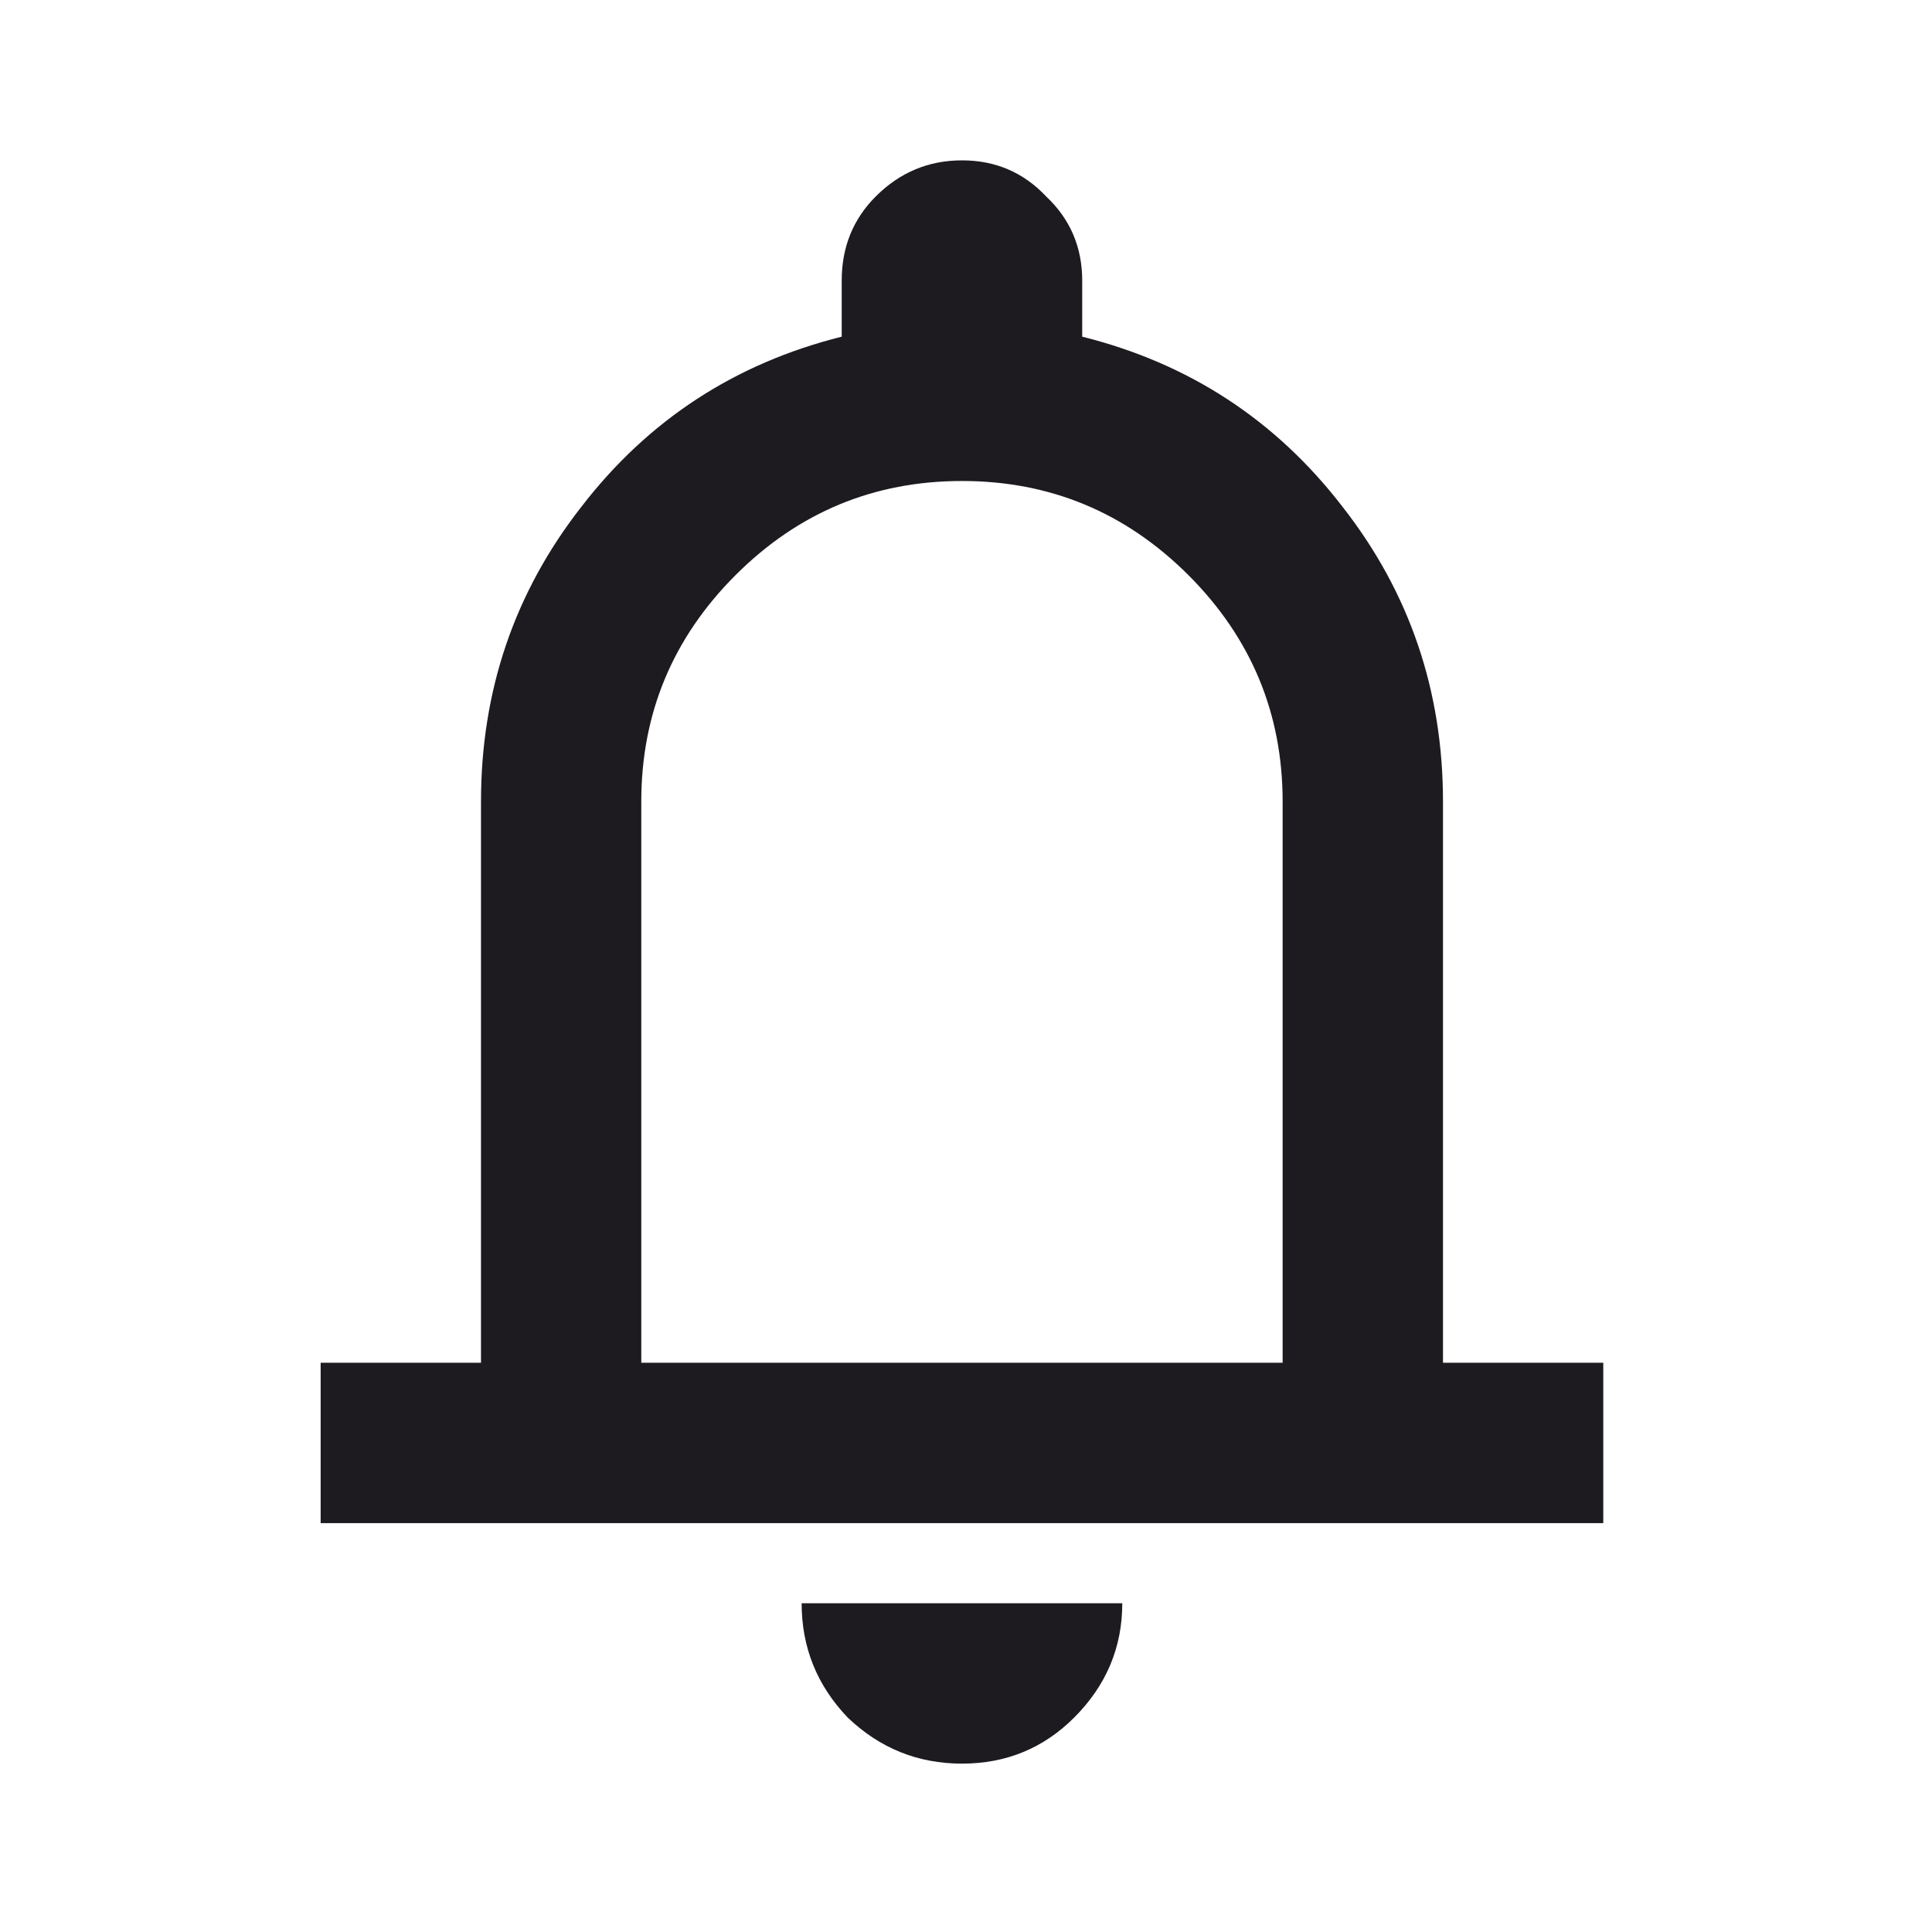
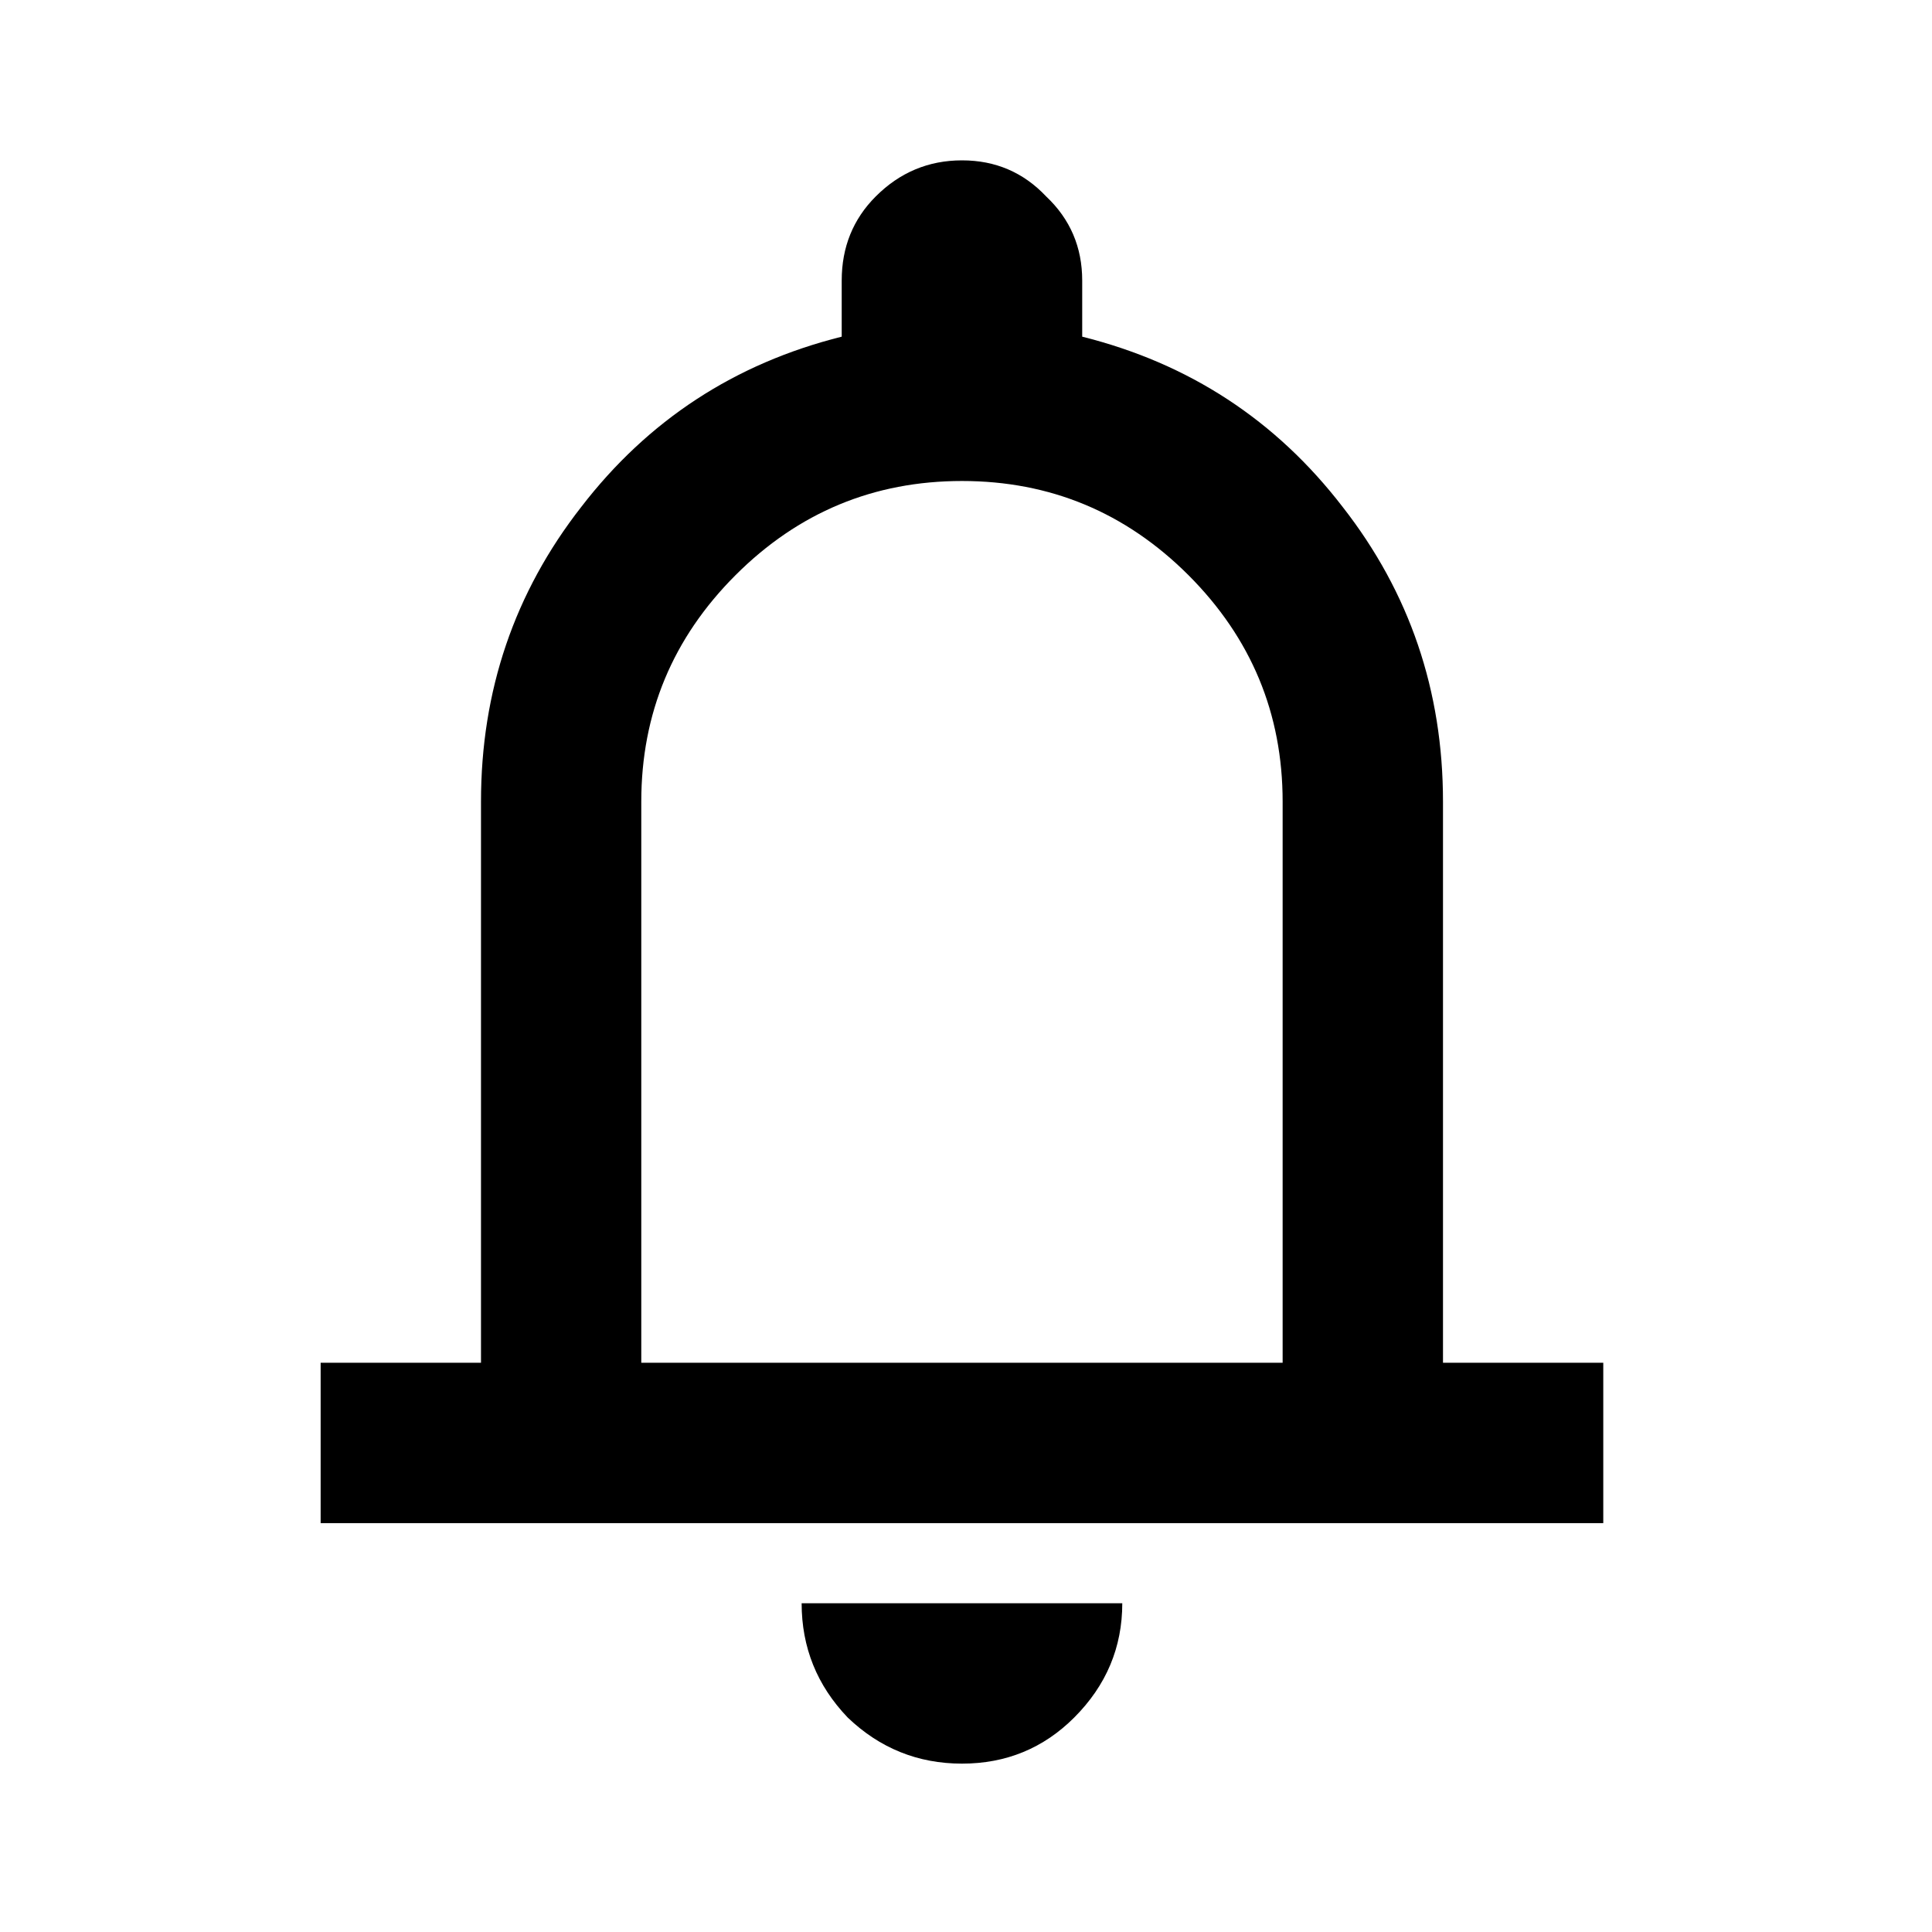
<svg xmlns="http://www.w3.org/2000/svg" width="27" height="27" viewBox="0 0 27 27" fill="none">
-   <path d="M4.481 21.286V19.045H6.722V11.203C6.722 9.653 7.189 8.281 8.122 7.086C9.056 5.872 10.27 5.079 11.763 4.705V3.921C11.763 3.454 11.922 3.062 12.239 2.745C12.575 2.409 12.977 2.241 13.444 2.241C13.911 2.241 14.303 2.409 14.62 2.745C14.956 3.062 15.124 3.454 15.124 3.921V4.705C16.618 5.079 17.832 5.872 18.765 7.086C19.699 8.281 20.166 9.653 20.166 11.203V19.045H22.406V21.286H4.481ZM13.444 24.647C12.828 24.647 12.295 24.432 11.847 24.003C11.418 23.555 11.203 23.023 11.203 22.406H15.684C15.684 23.023 15.46 23.555 15.012 24.003C14.583 24.432 14.06 24.647 13.444 24.647ZM8.962 19.045H17.925V11.203C17.925 9.971 17.486 8.916 16.609 8.038C15.731 7.161 14.676 6.722 13.444 6.722C12.211 6.722 11.156 7.161 10.279 8.038C9.401 8.916 8.962 9.971 8.962 11.203V19.045Z" fill="#1D1B20" />
+   <path d="M4.481 21.286V19.045H6.722V11.203C6.722 9.653 7.189 8.281 8.122 7.086C9.056 5.872 10.27 5.079 11.763 4.705V3.921C11.763 3.454 11.922 3.062 12.239 2.745C12.575 2.409 12.977 2.241 13.444 2.241C13.911 2.241 14.303 2.409 14.62 2.745C14.956 3.062 15.124 3.454 15.124 3.921V4.705C16.618 5.079 17.832 5.872 18.765 7.086C19.699 8.281 20.166 9.653 20.166 11.203V19.045H22.406V21.286H4.481ZM13.444 24.647C12.828 24.647 12.295 24.432 11.847 24.003C11.418 23.555 11.203 23.023 11.203 22.406H15.684C15.684 23.023 15.46 23.555 15.012 24.003C14.583 24.432 14.06 24.647 13.444 24.647ZM8.962 19.045H17.925V11.203C17.925 9.971 17.486 8.916 16.609 8.038C15.731 7.161 14.676 6.722 13.444 6.722C12.211 6.722 11.156 7.161 10.279 8.038C9.401 8.916 8.962 9.971 8.962 11.203V19.045Z" fill="black" />
</svg>
